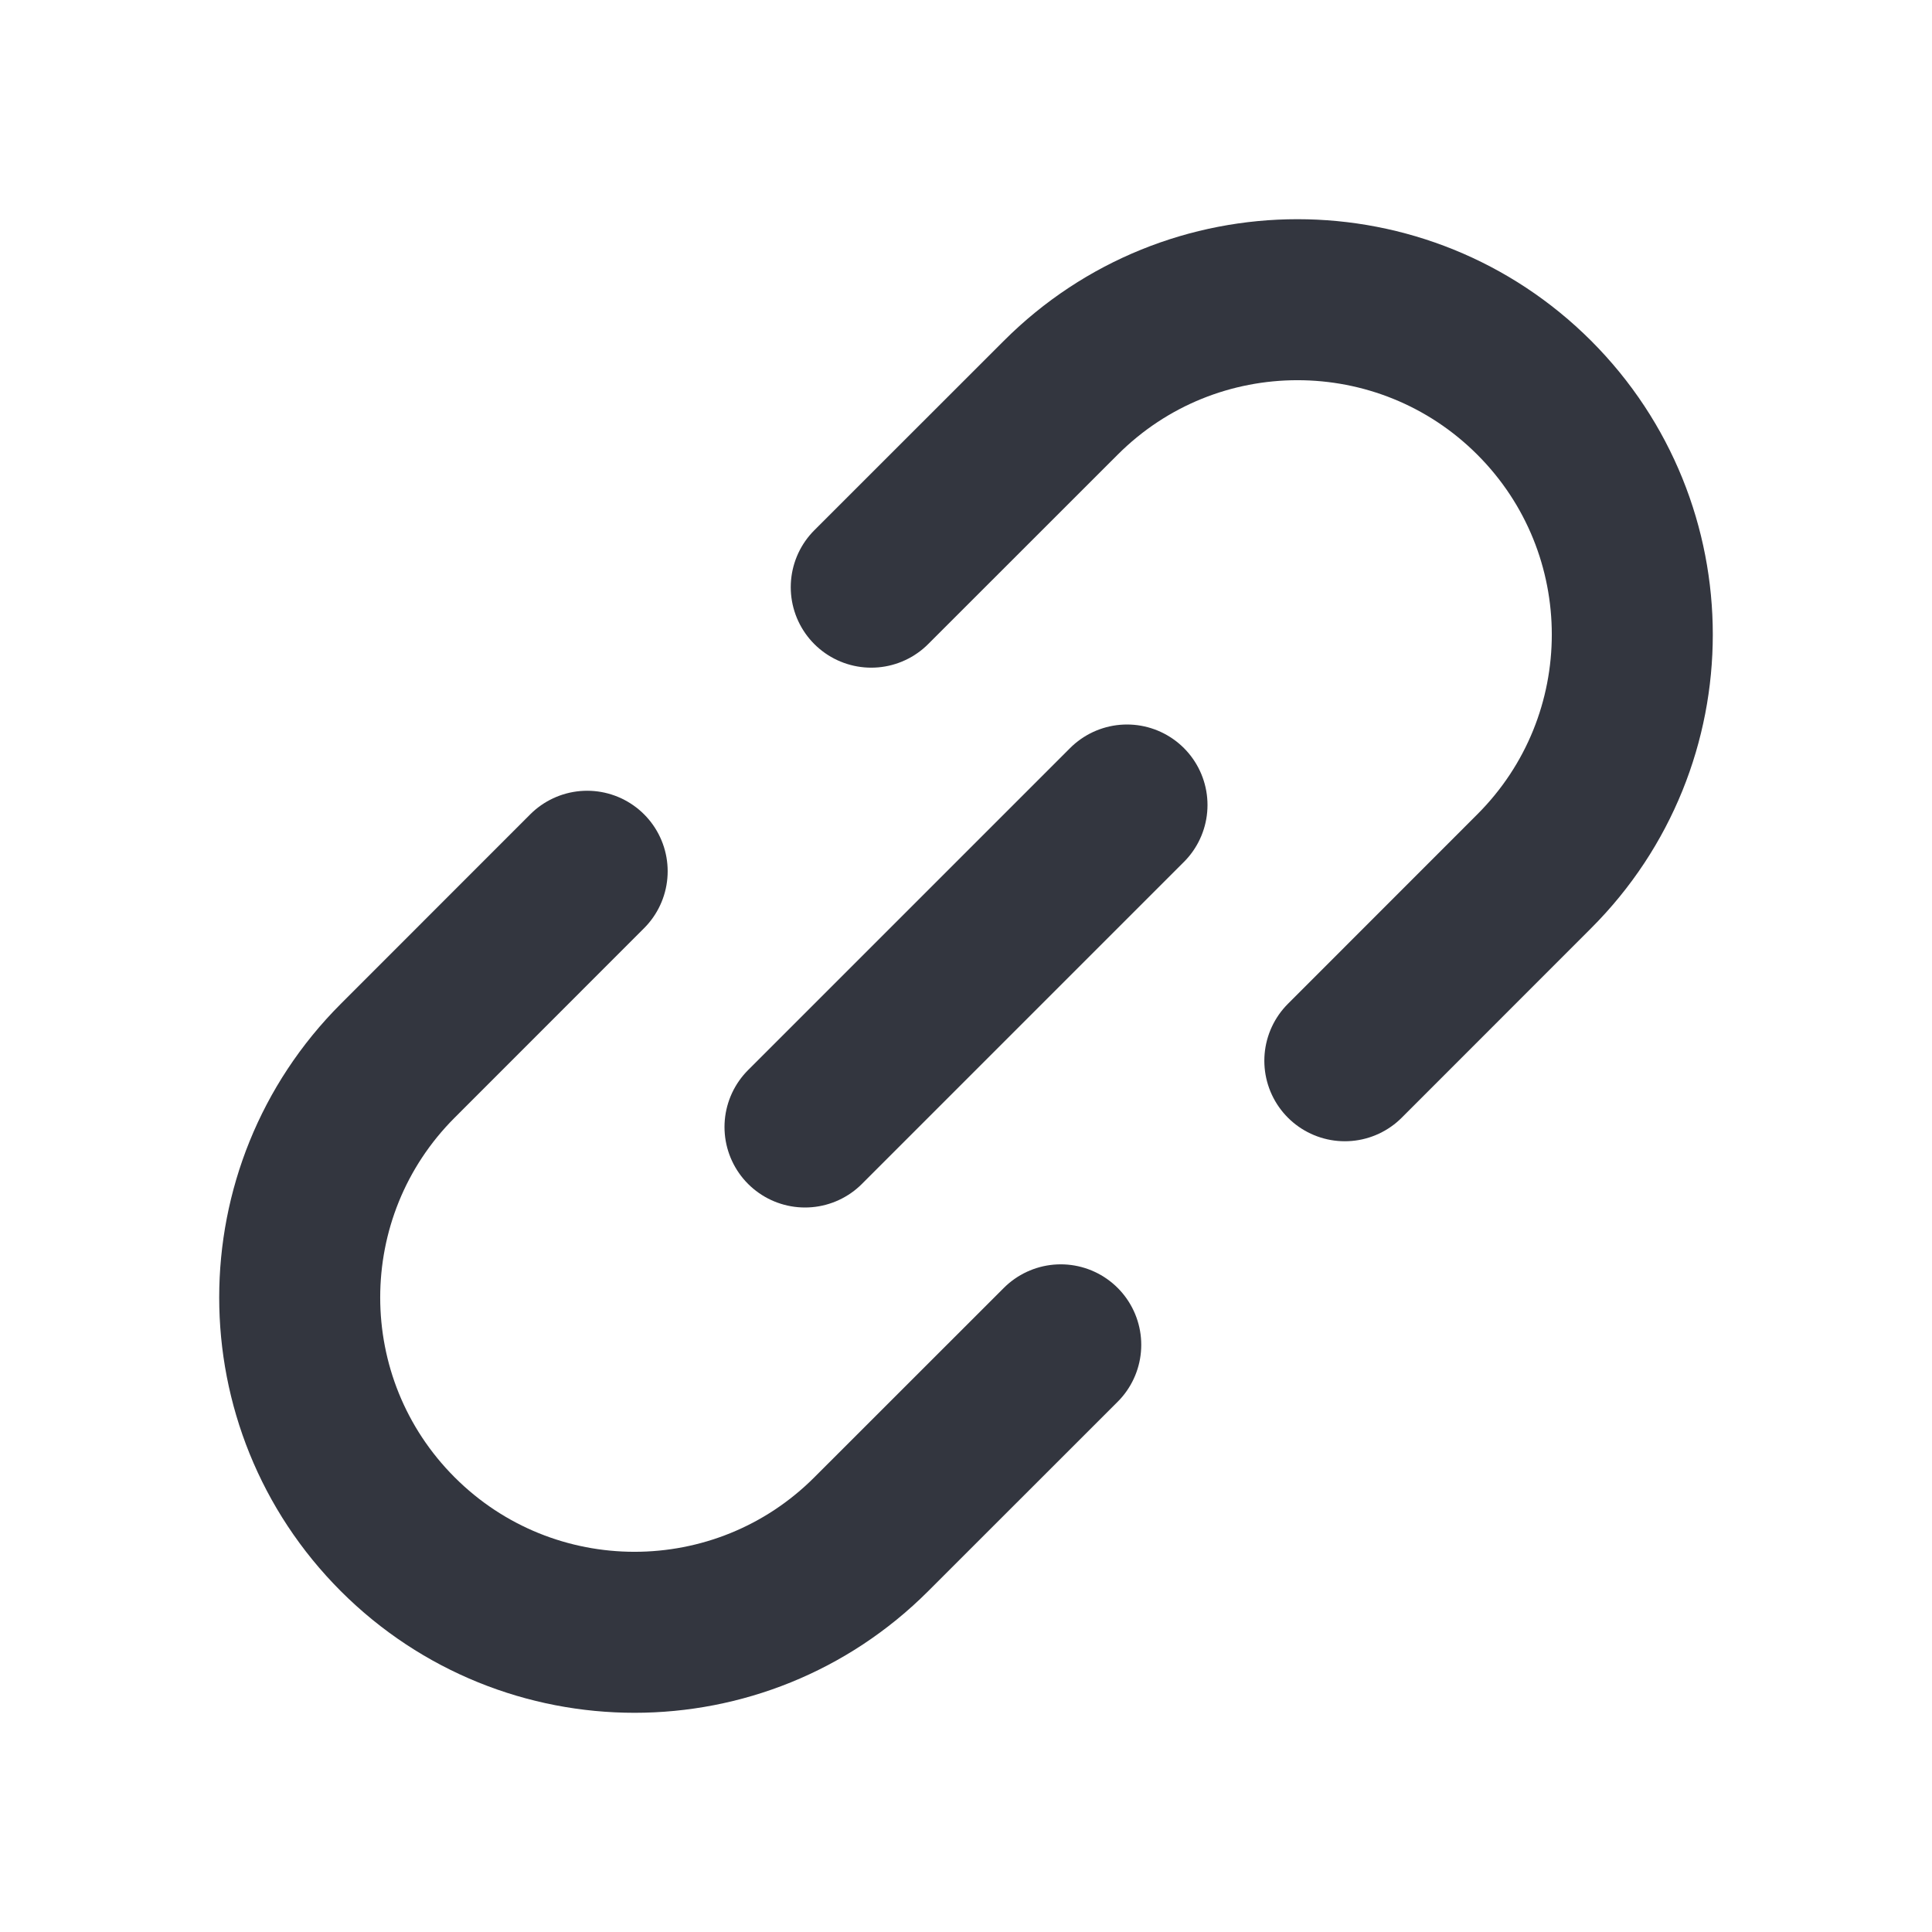
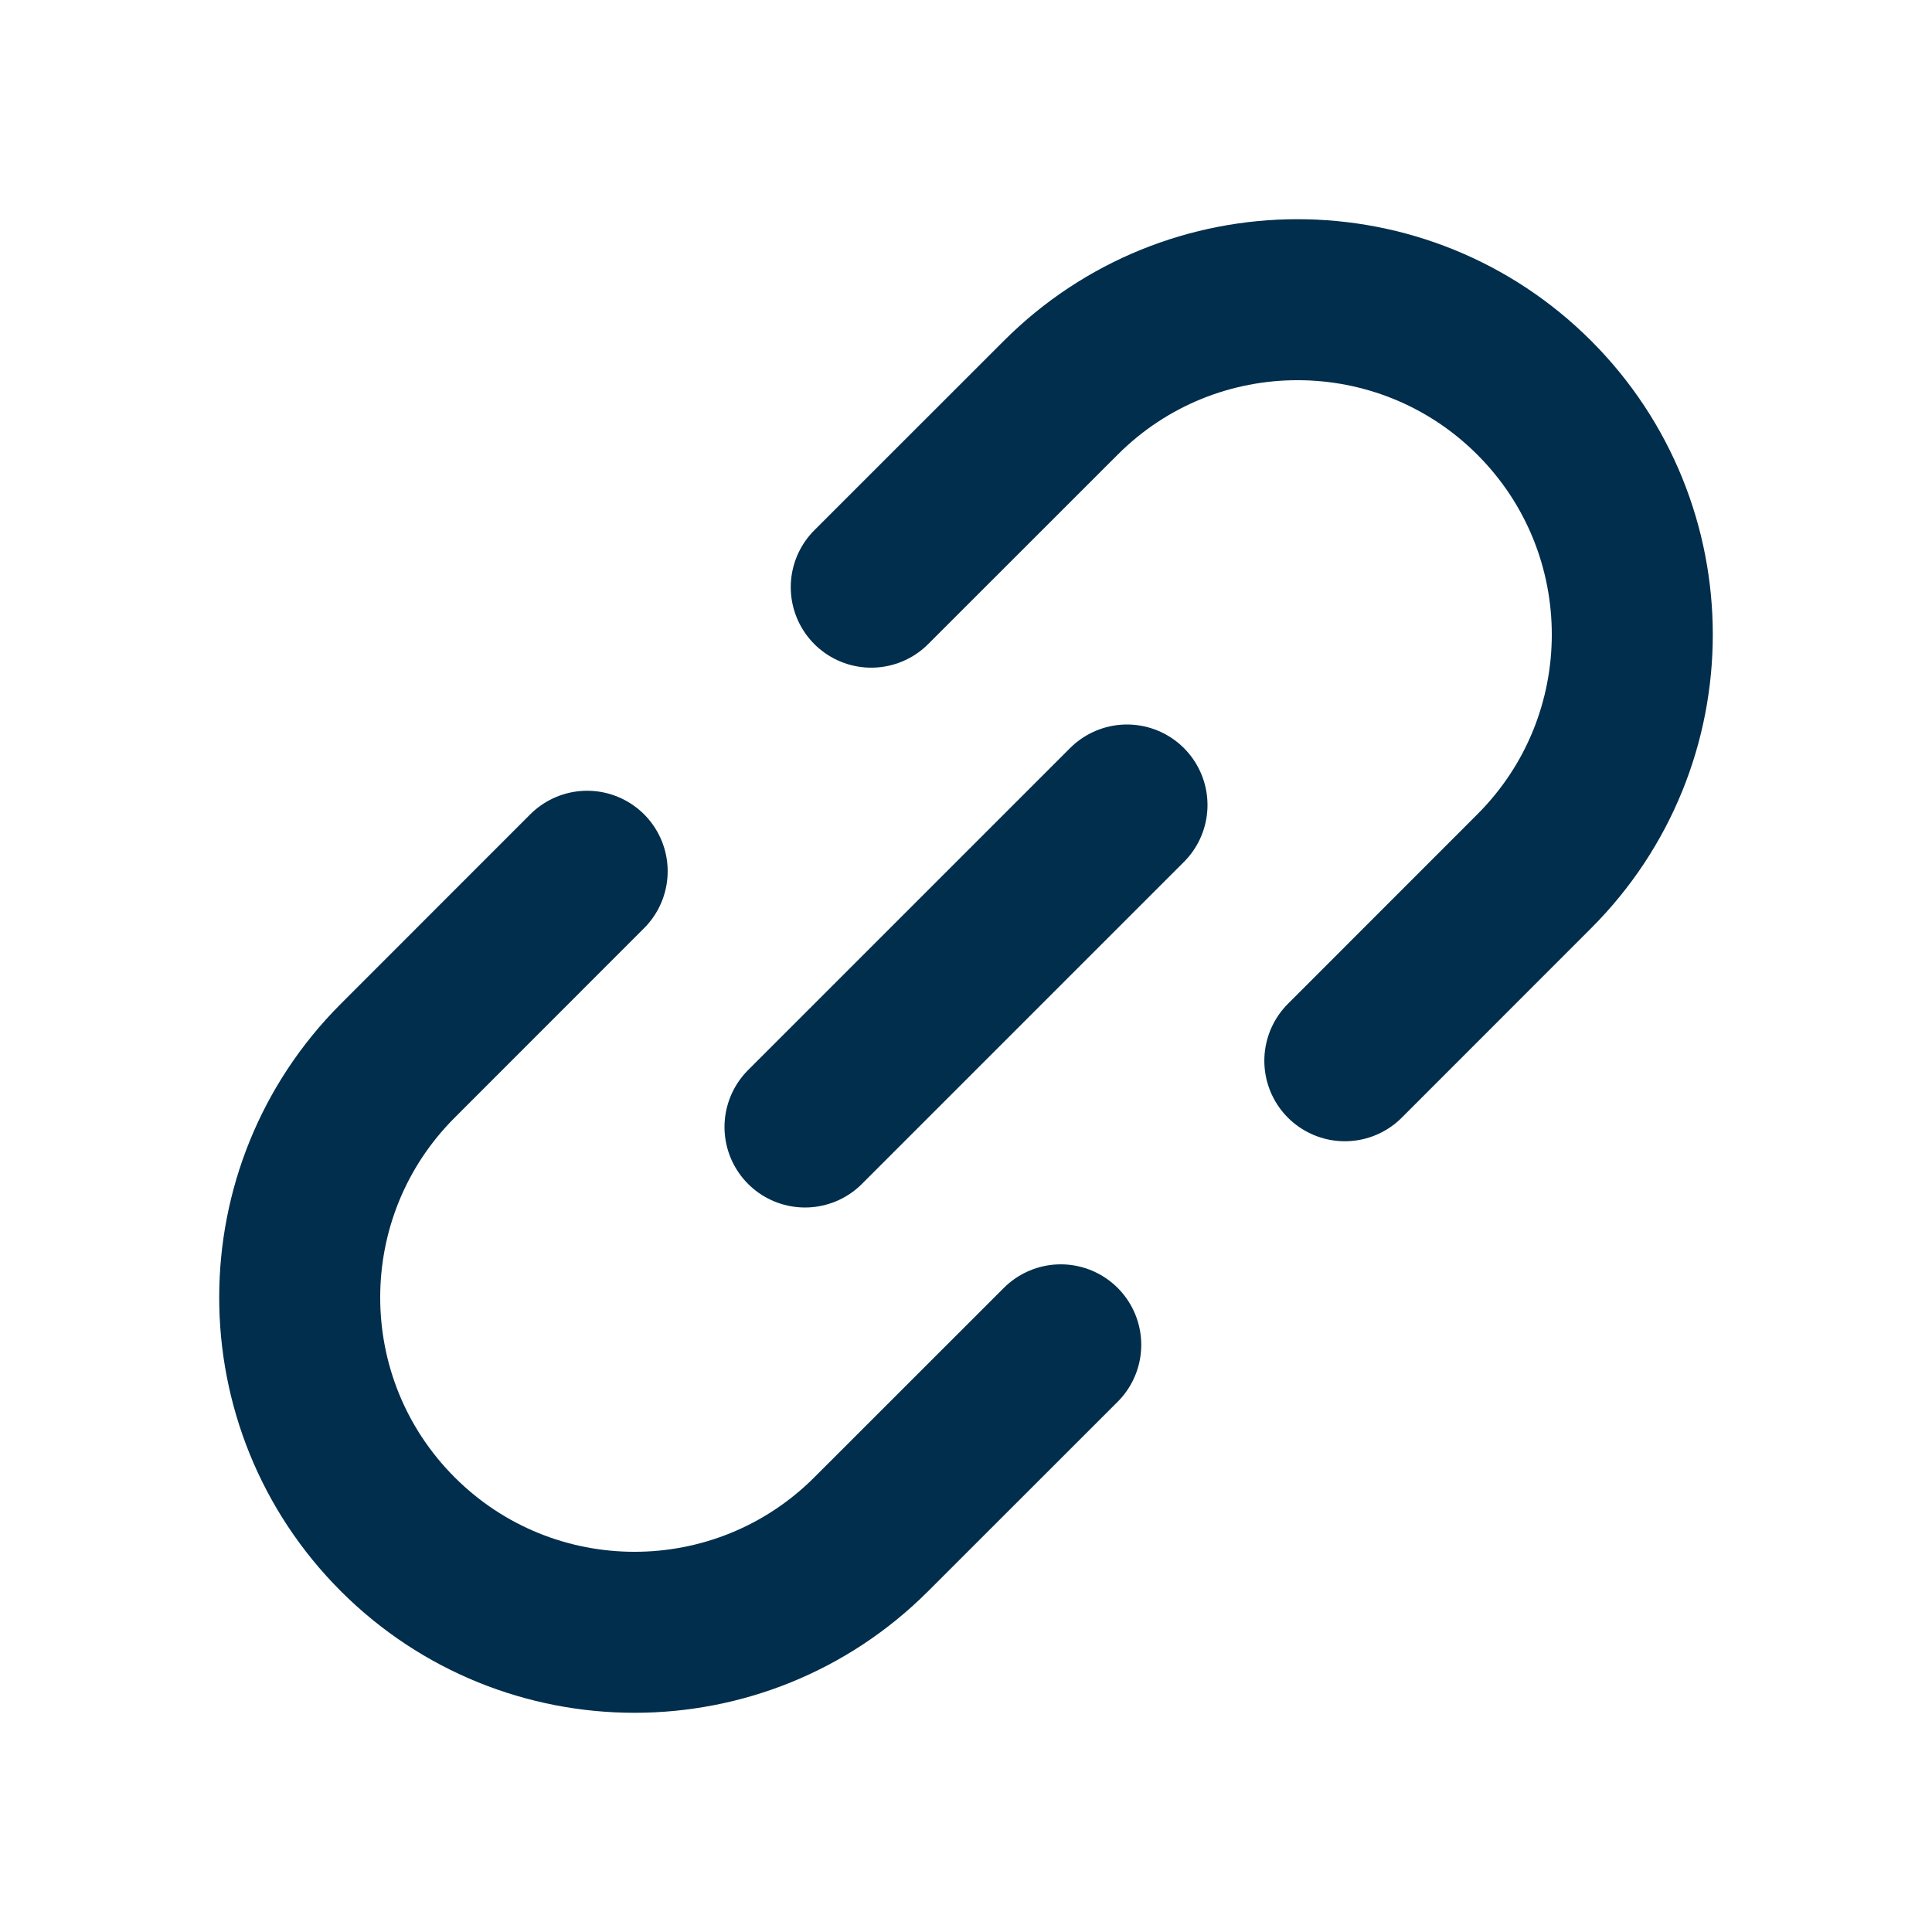
<svg xmlns="http://www.w3.org/2000/svg" width="24" height="24" viewBox="0 0 24 24" fill="none">
-   <path d="M14 10L10 14" stroke="#33363F" stroke-width="2" stroke-linecap="round" stroke-linejoin="round" />
-   <path d="M16.706 13.177L19.059 10.823C20.683 9.199 20.683 6.566 19.059 4.941V4.941C17.434 3.317 14.801 3.317 13.177 4.941L10.823 7.294M7.294 10.823L4.941 13.177C3.317 14.801 3.317 17.434 4.941 19.059V19.059C6.566 20.683 9.199 20.683 10.823 19.059L13.177 16.706" stroke="#33363F" stroke-width="2" stroke-linecap="round" />
+   <path d="M14 10L10 14" stroke="#012e4c" stroke-width="2" stroke-linecap="round" stroke-linejoin="round" />
+   <path d="M16.706 13.177L19.059 10.823C20.683 9.199 20.683 6.566 19.059 4.941V4.941C17.434 3.317 14.801 3.317 13.177 4.941L10.823 7.294M7.294 10.823L4.941 13.177C3.317 14.801 3.317 17.434 4.941 19.059V19.059C6.566 20.683 9.199 20.683 10.823 19.059L13.177 16.706" stroke="#012e4c" stroke-width="2" stroke-linecap="round" />
</svg>
